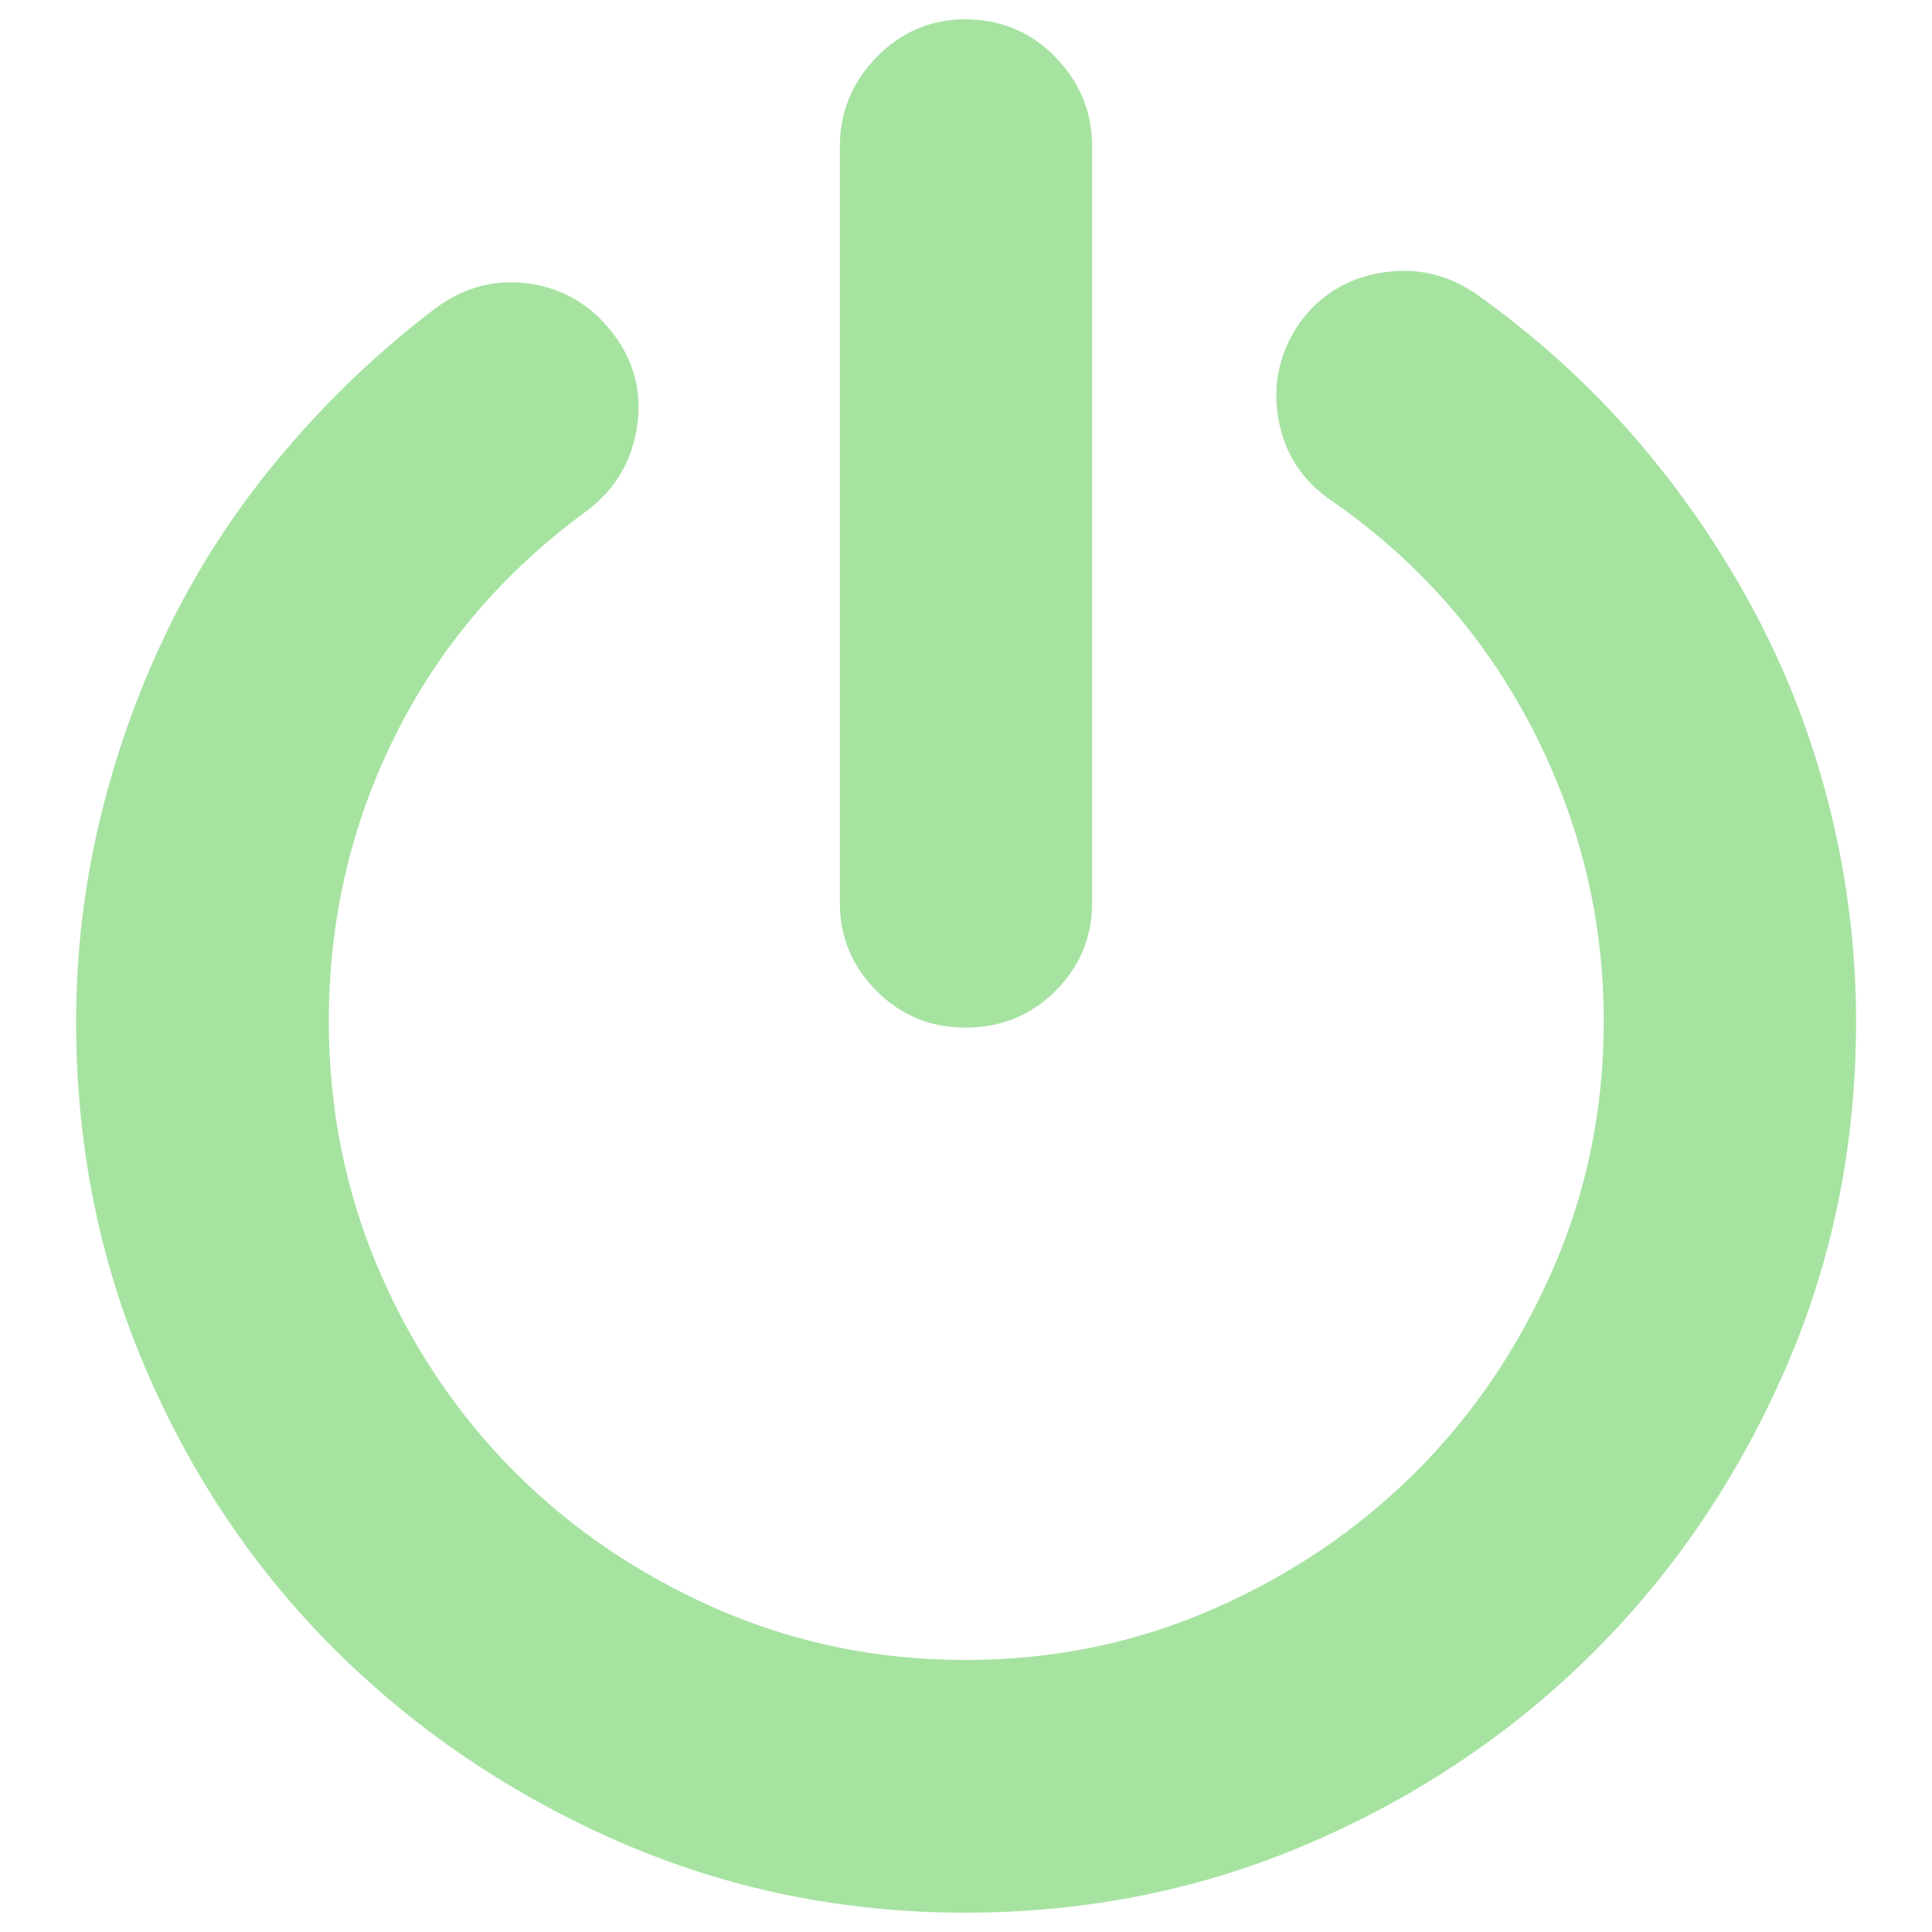
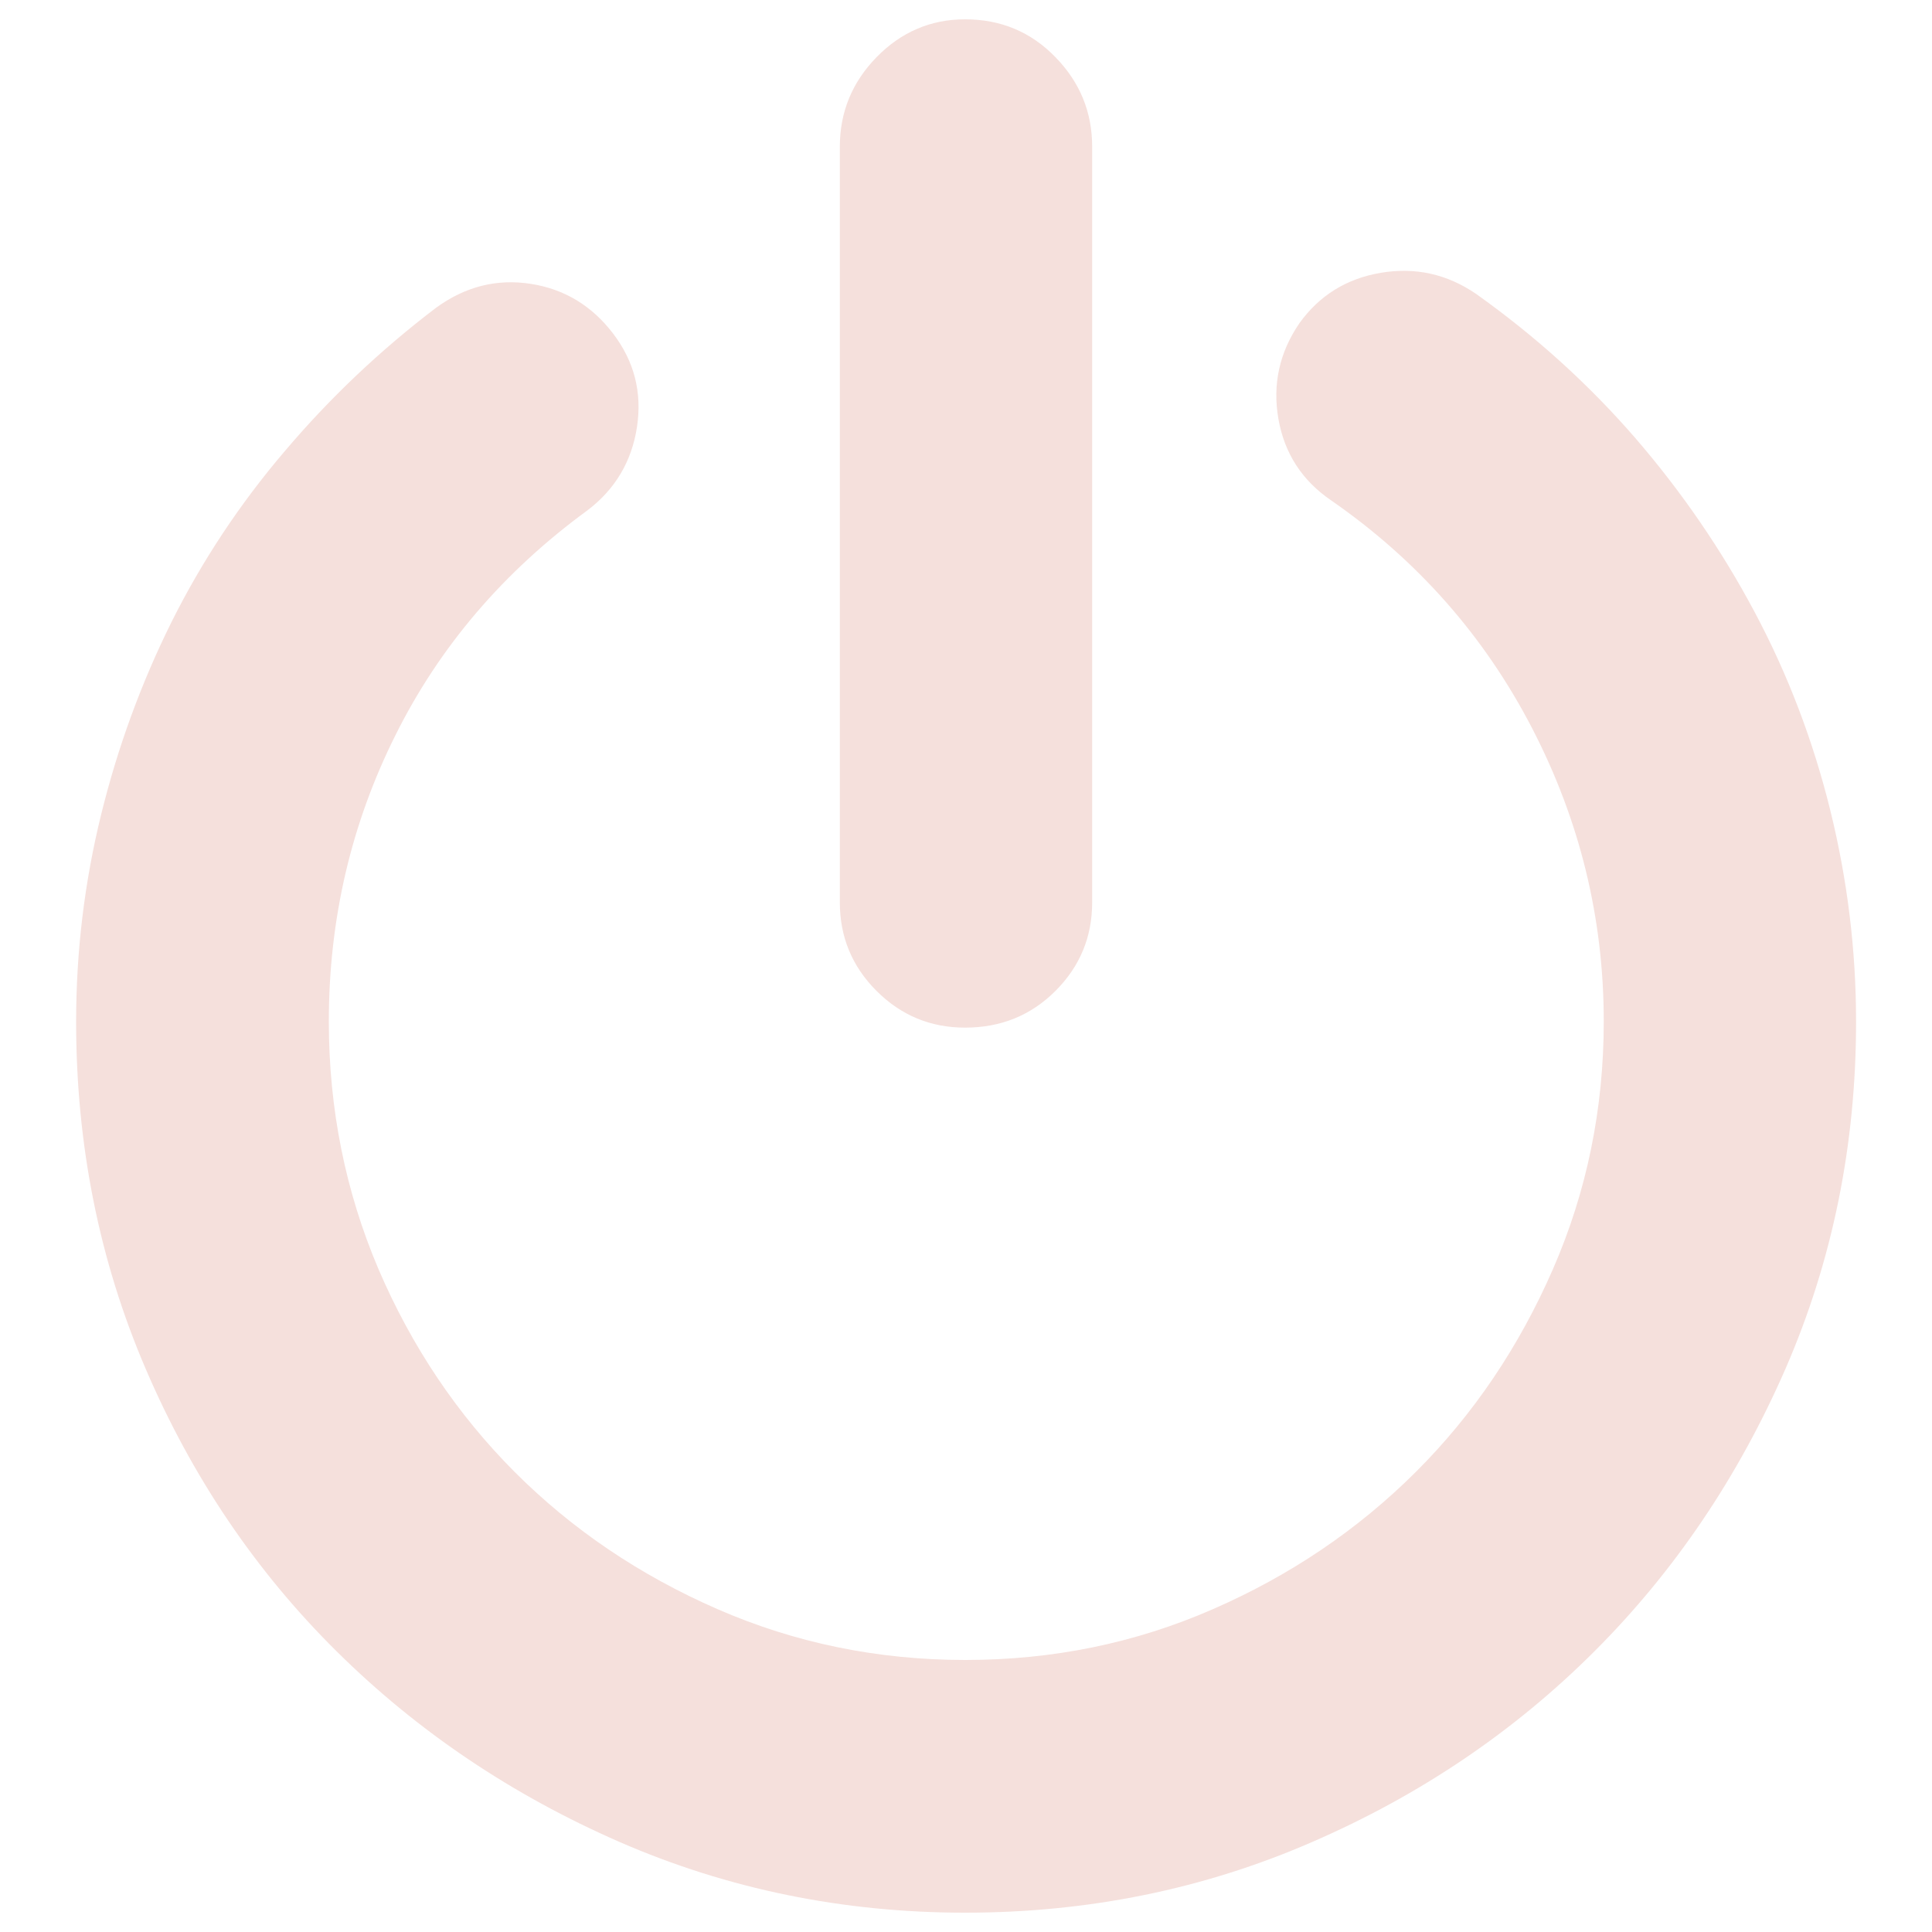
- <svg xmlns="http://www.w3.org/2000/svg" fill="#a6e3a1" version="1.1" x="0px" y="0px" viewBox="0 0 1000 1000" enable-background="new 0 0 1000 1000" xml:space="preserve">
+ <svg xmlns="http://www.w3.org/2000/svg" fill="#f5e0dc" version="1.1" x="0px" y="0px" viewBox="0 0 1000 1000" enable-background="new 0 0 1000 1000" xml:space="preserve">
  <g>
    <path d="M764,152.1c30.9,22,58.3,46.8,82.4,74.6c24,27.8,44.6,57.8,61.8,90.1c17.2,32.3,30.2,66.4,39.1,102.4c8.9,36,13.4,72.6,13.4,109.6c0,63.8-12.2,123.7-36.5,179.6c-24.4,55.9-57.3,104.7-98.8,146.2c-41.5,41.5-90.2,74.5-146.2,98.8C623.2,977.8,563.3,990,499.5,990c-63.1,0-122.7-12.2-178.6-36.5c-55.9-24.4-104.8-57.3-146.7-98.8c-41.9-41.5-74.8-90.2-98.8-146.2c-24-55.9-36-115.8-36-179.6c0-36.4,4.3-72.1,12.9-107.1c8.6-35,20.8-68.3,36.5-99.9c15.8-31.6,35.3-61.1,58.7-88.5c23.3-27.5,49.4-52.2,78.2-74.1c15.1-11,31.4-15.1,48.9-12.4c17.5,2.7,31.7,11.3,42.7,25.7c11,14.4,15.1,30.5,12.4,48.4c-2.7,17.8-11.3,32.3-25.7,43.2c-43.2,31.6-76.4,70.3-99.3,116.3c-23,46-34.5,95.4-34.5,148.2c0,45.3,8.6,88,25.7,128.2c17.2,40.1,40.7,75.1,70.5,105c29.9,29.9,64.9,53.5,105,71c40.1,17.5,82.9,26.3,128.2,26.3c45.3,0,88-8.7,128.2-26.3c40.1-17.5,75.1-41.2,105-71s53.5-64.9,71-105c17.5-40.1,26.3-82.9,26.3-128.2c0-53.5-12.4-104.1-37.1-151.8c-24.7-47.7-59.4-87-104-117.9c-15.1-10.3-24.2-24.4-27.3-42.2c-3.1-17.8,0.5-34.3,10.8-49.4c10.3-14.4,24.4-23.2,42.2-26.2C732.5,138.2,748.9,141.8,764,152.1L764,152.1z M499.5,531.9c-17.8,0-33.1-6.3-45.8-19c-12.7-12.7-19-28-19-45.8V75.9c0-17.8,6.3-33.3,19-46.3c12.7-13,28-19.6,45.8-19.6c18.5,0,34.1,6.5,46.8,19.6c12.7,13,19,28.5,19,46.3v391.2c0,17.8-6.3,33.1-19,45.8C533.6,525.6,518,531.9,499.5,531.9L499.5,531.9z" />
  </g>
</svg>
